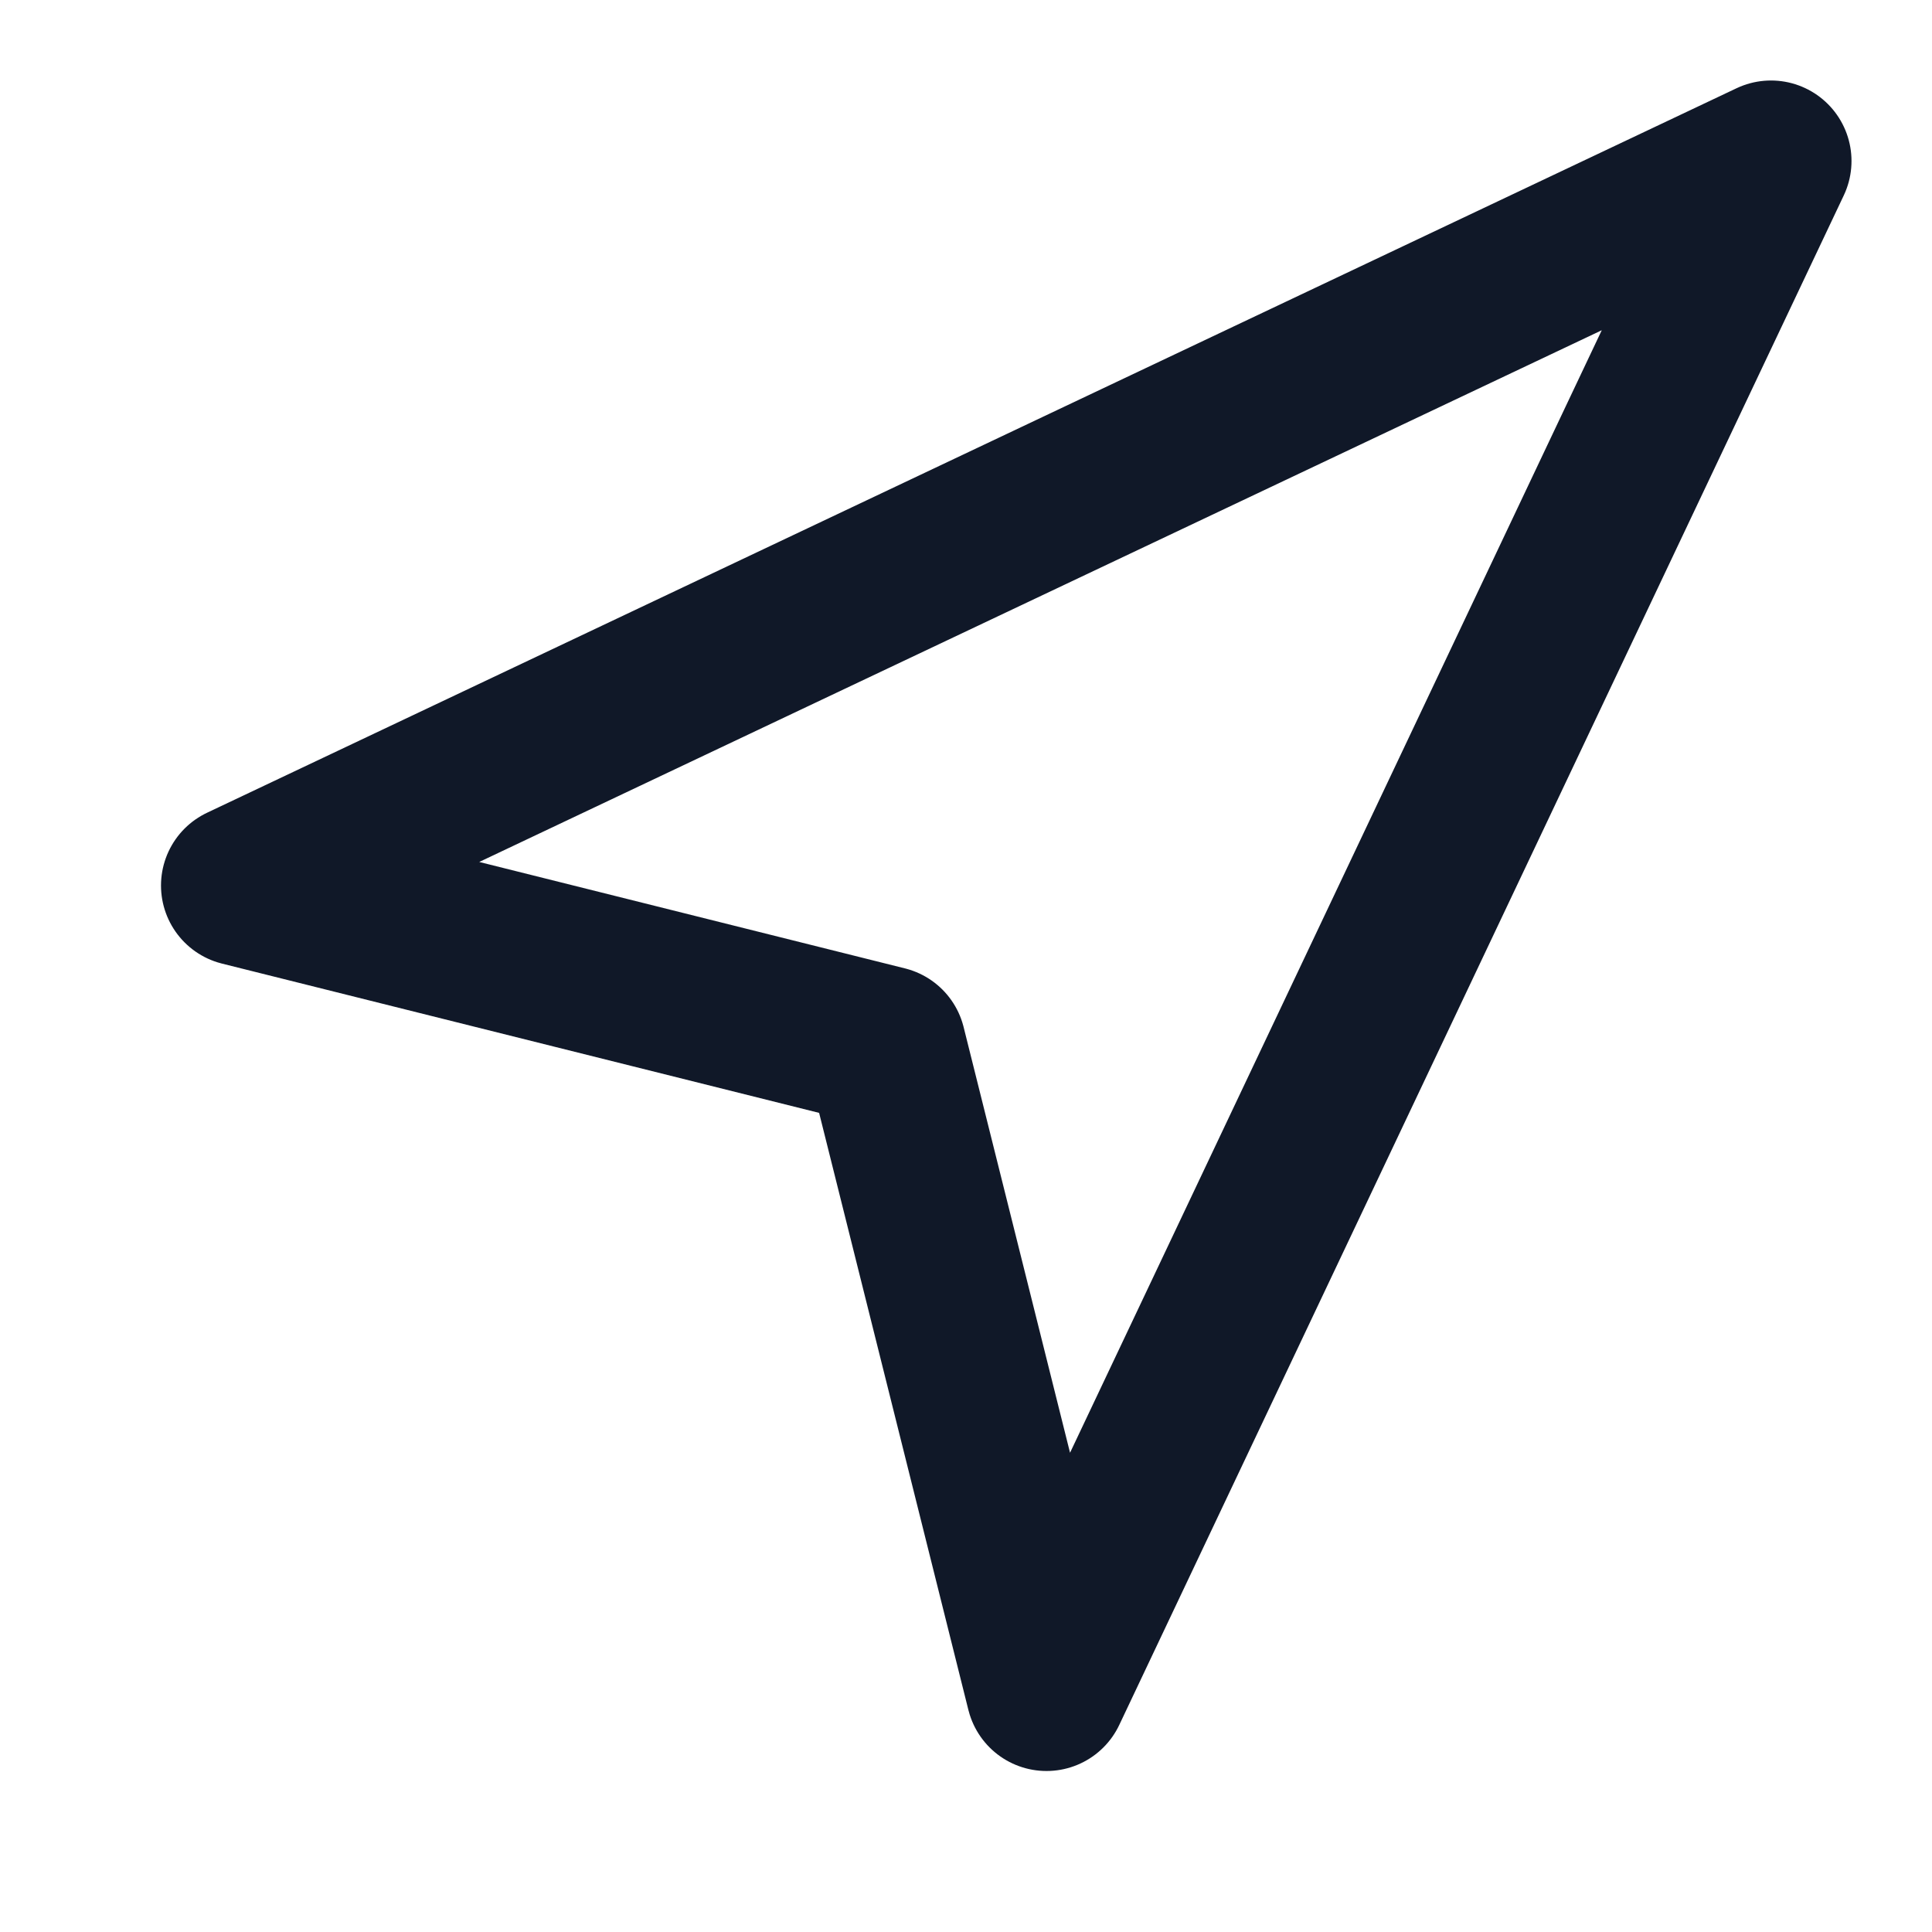
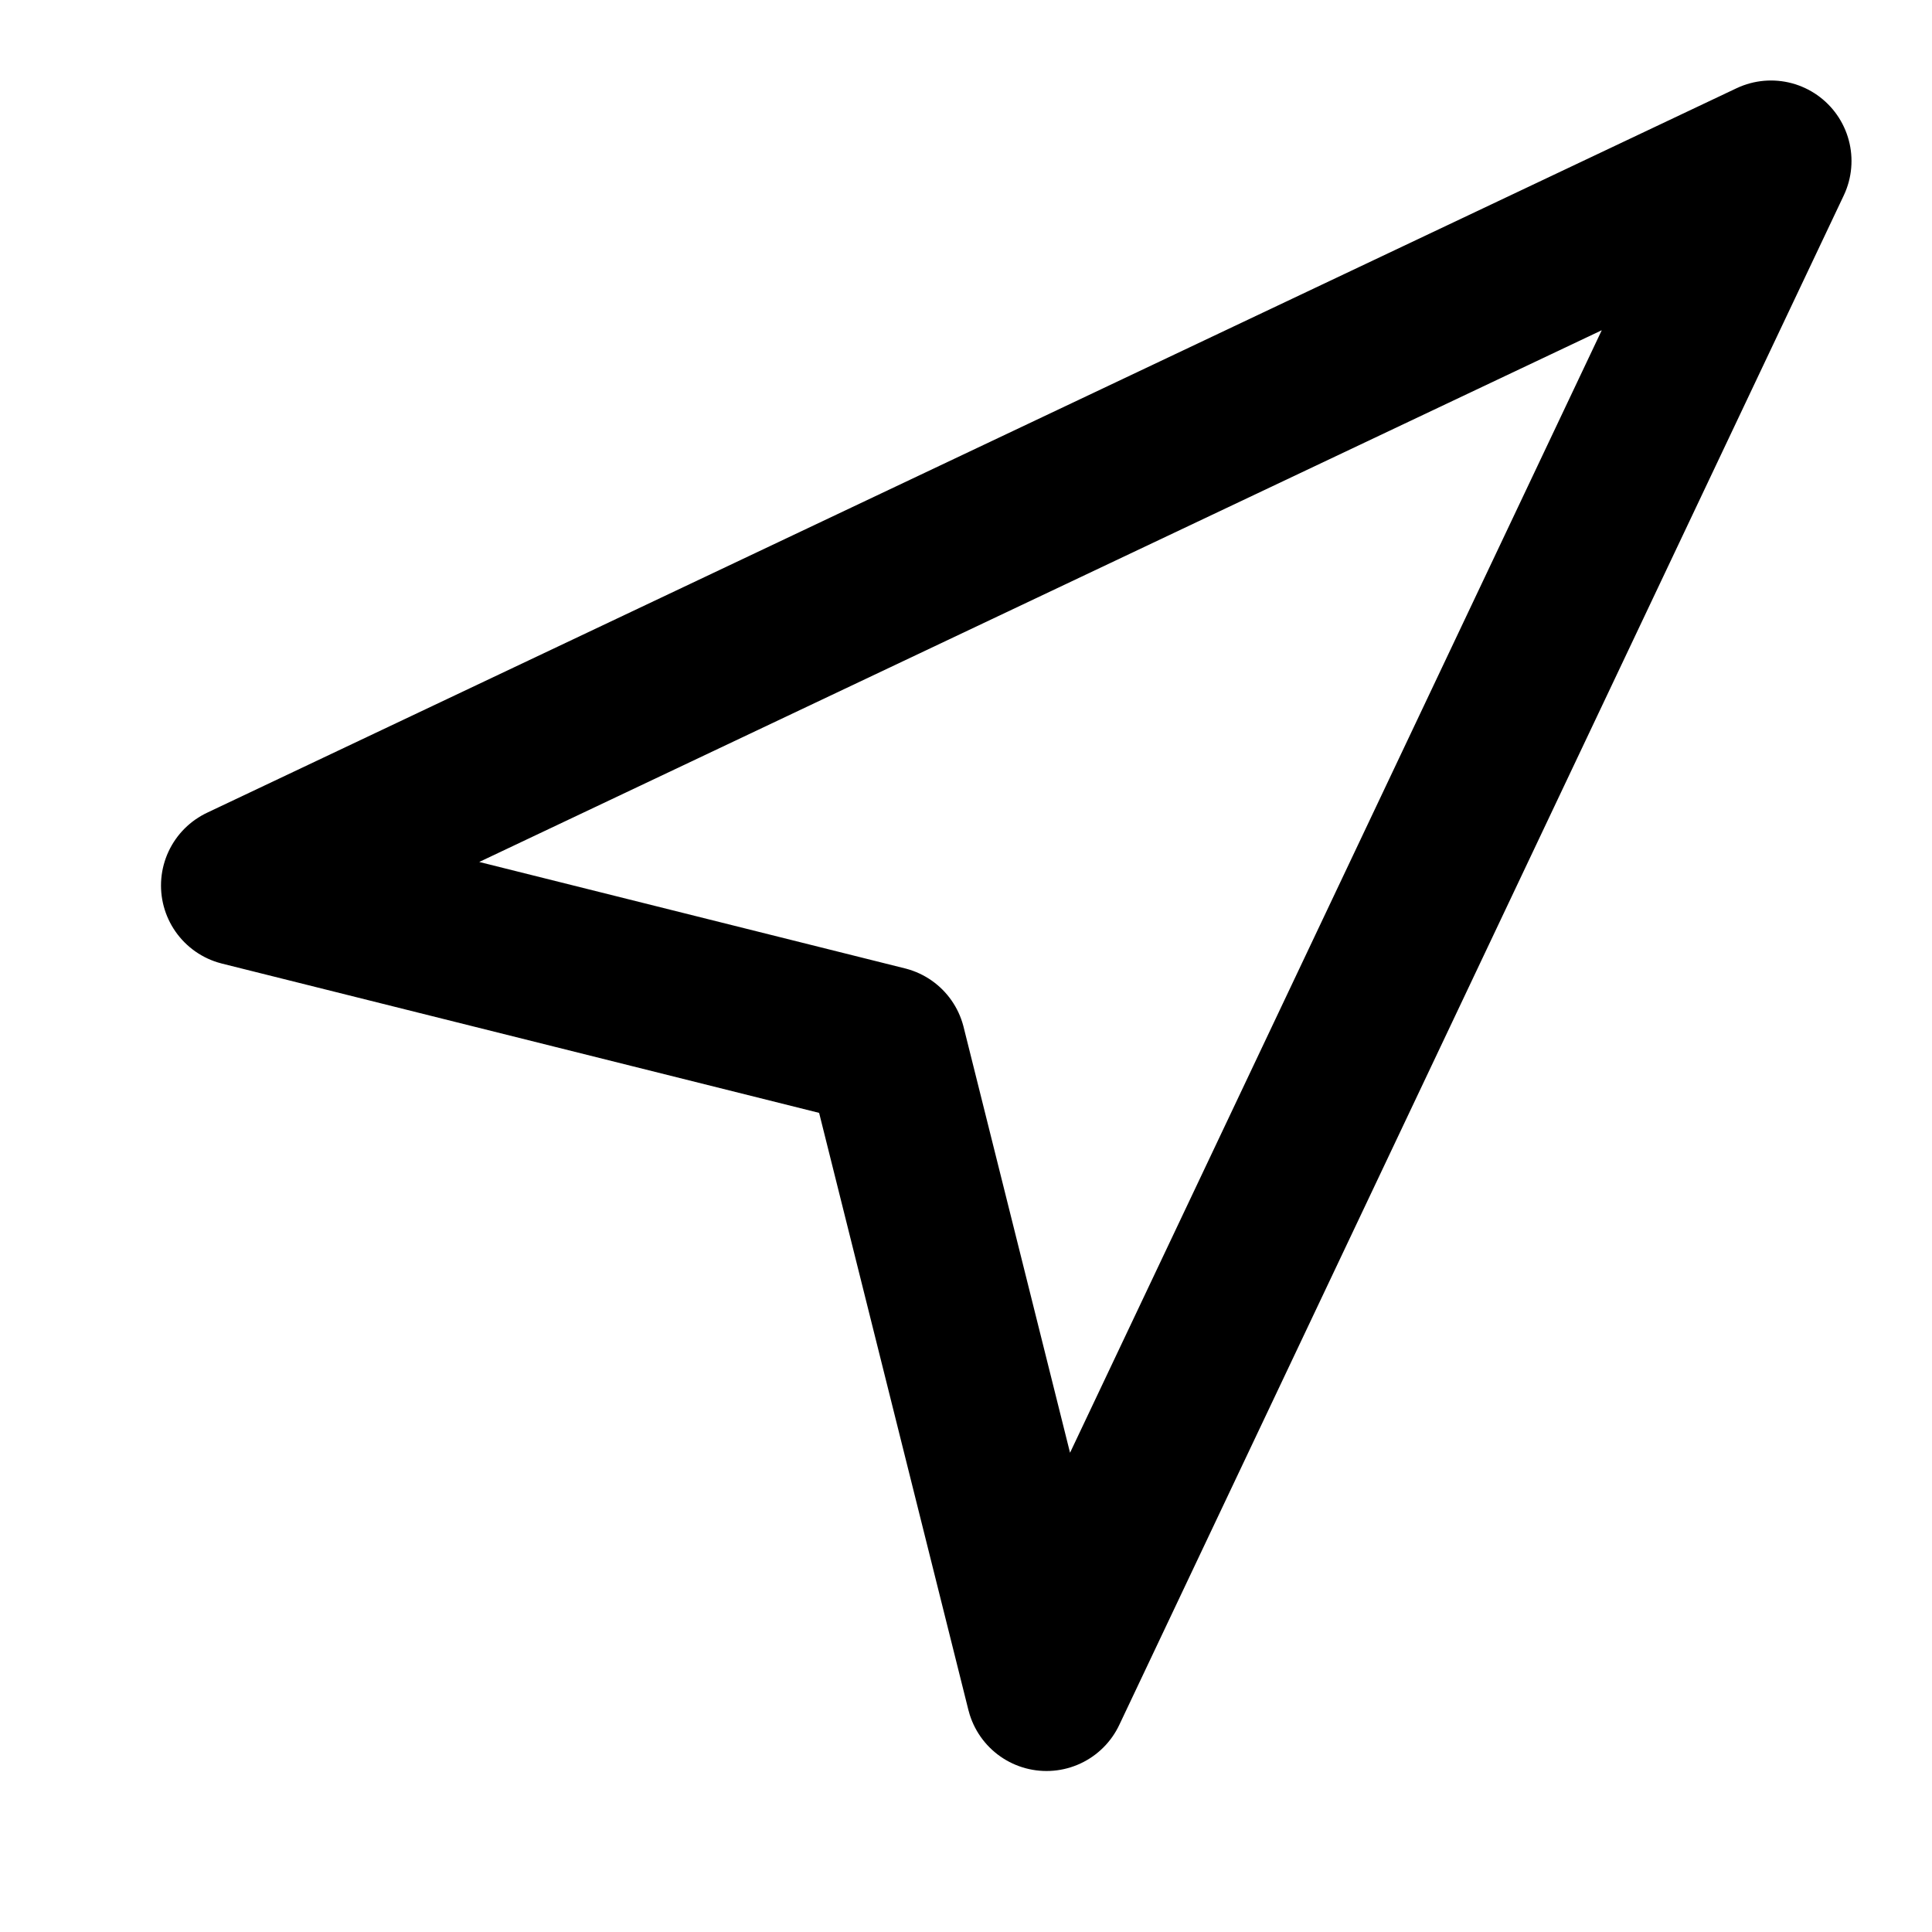
<svg xmlns="http://www.w3.org/2000/svg" width="24" height="24" fill="none">
-   <path stroke="#101828" stroke-linecap="round" stroke-linejoin="round" stroke-width="2" d="m3 11 19-9-9 19-2-8z" />
+   <path stroke="currentColor" stroke-linecap="round" stroke-linejoin="round" stroke-width="2" d="m3 11 19-9-9 19-2-8z" />
</svg>
